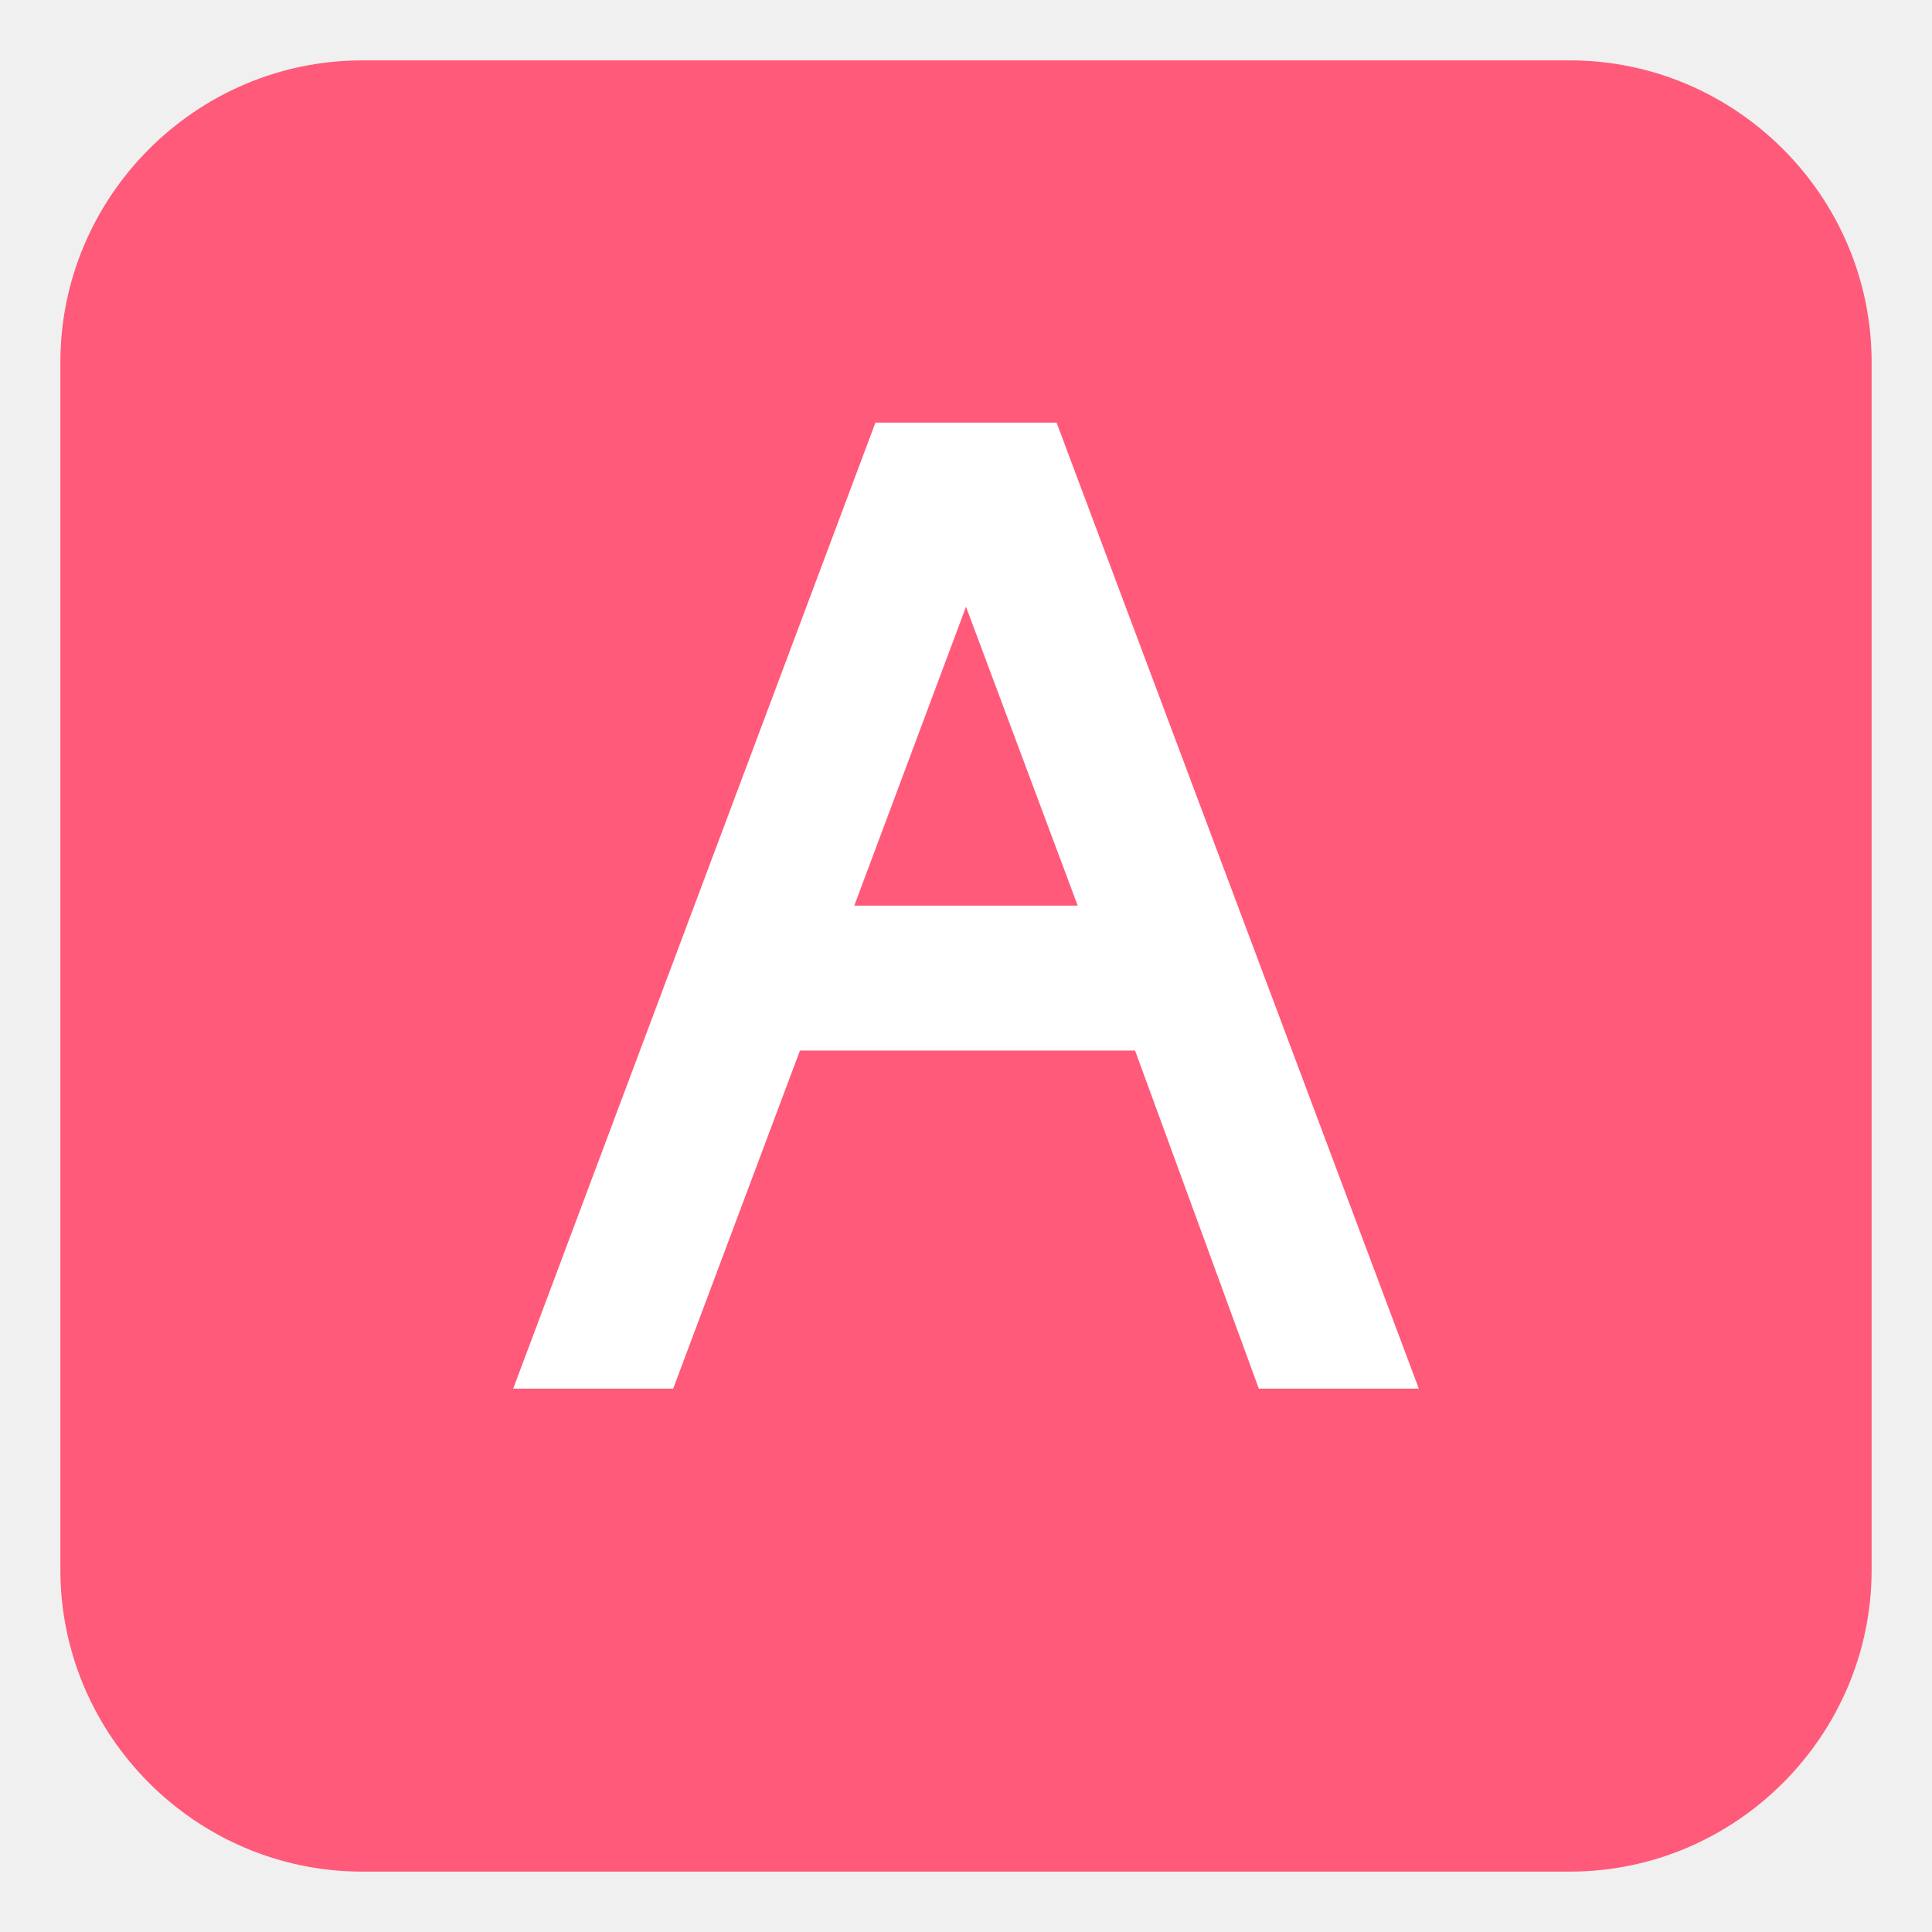
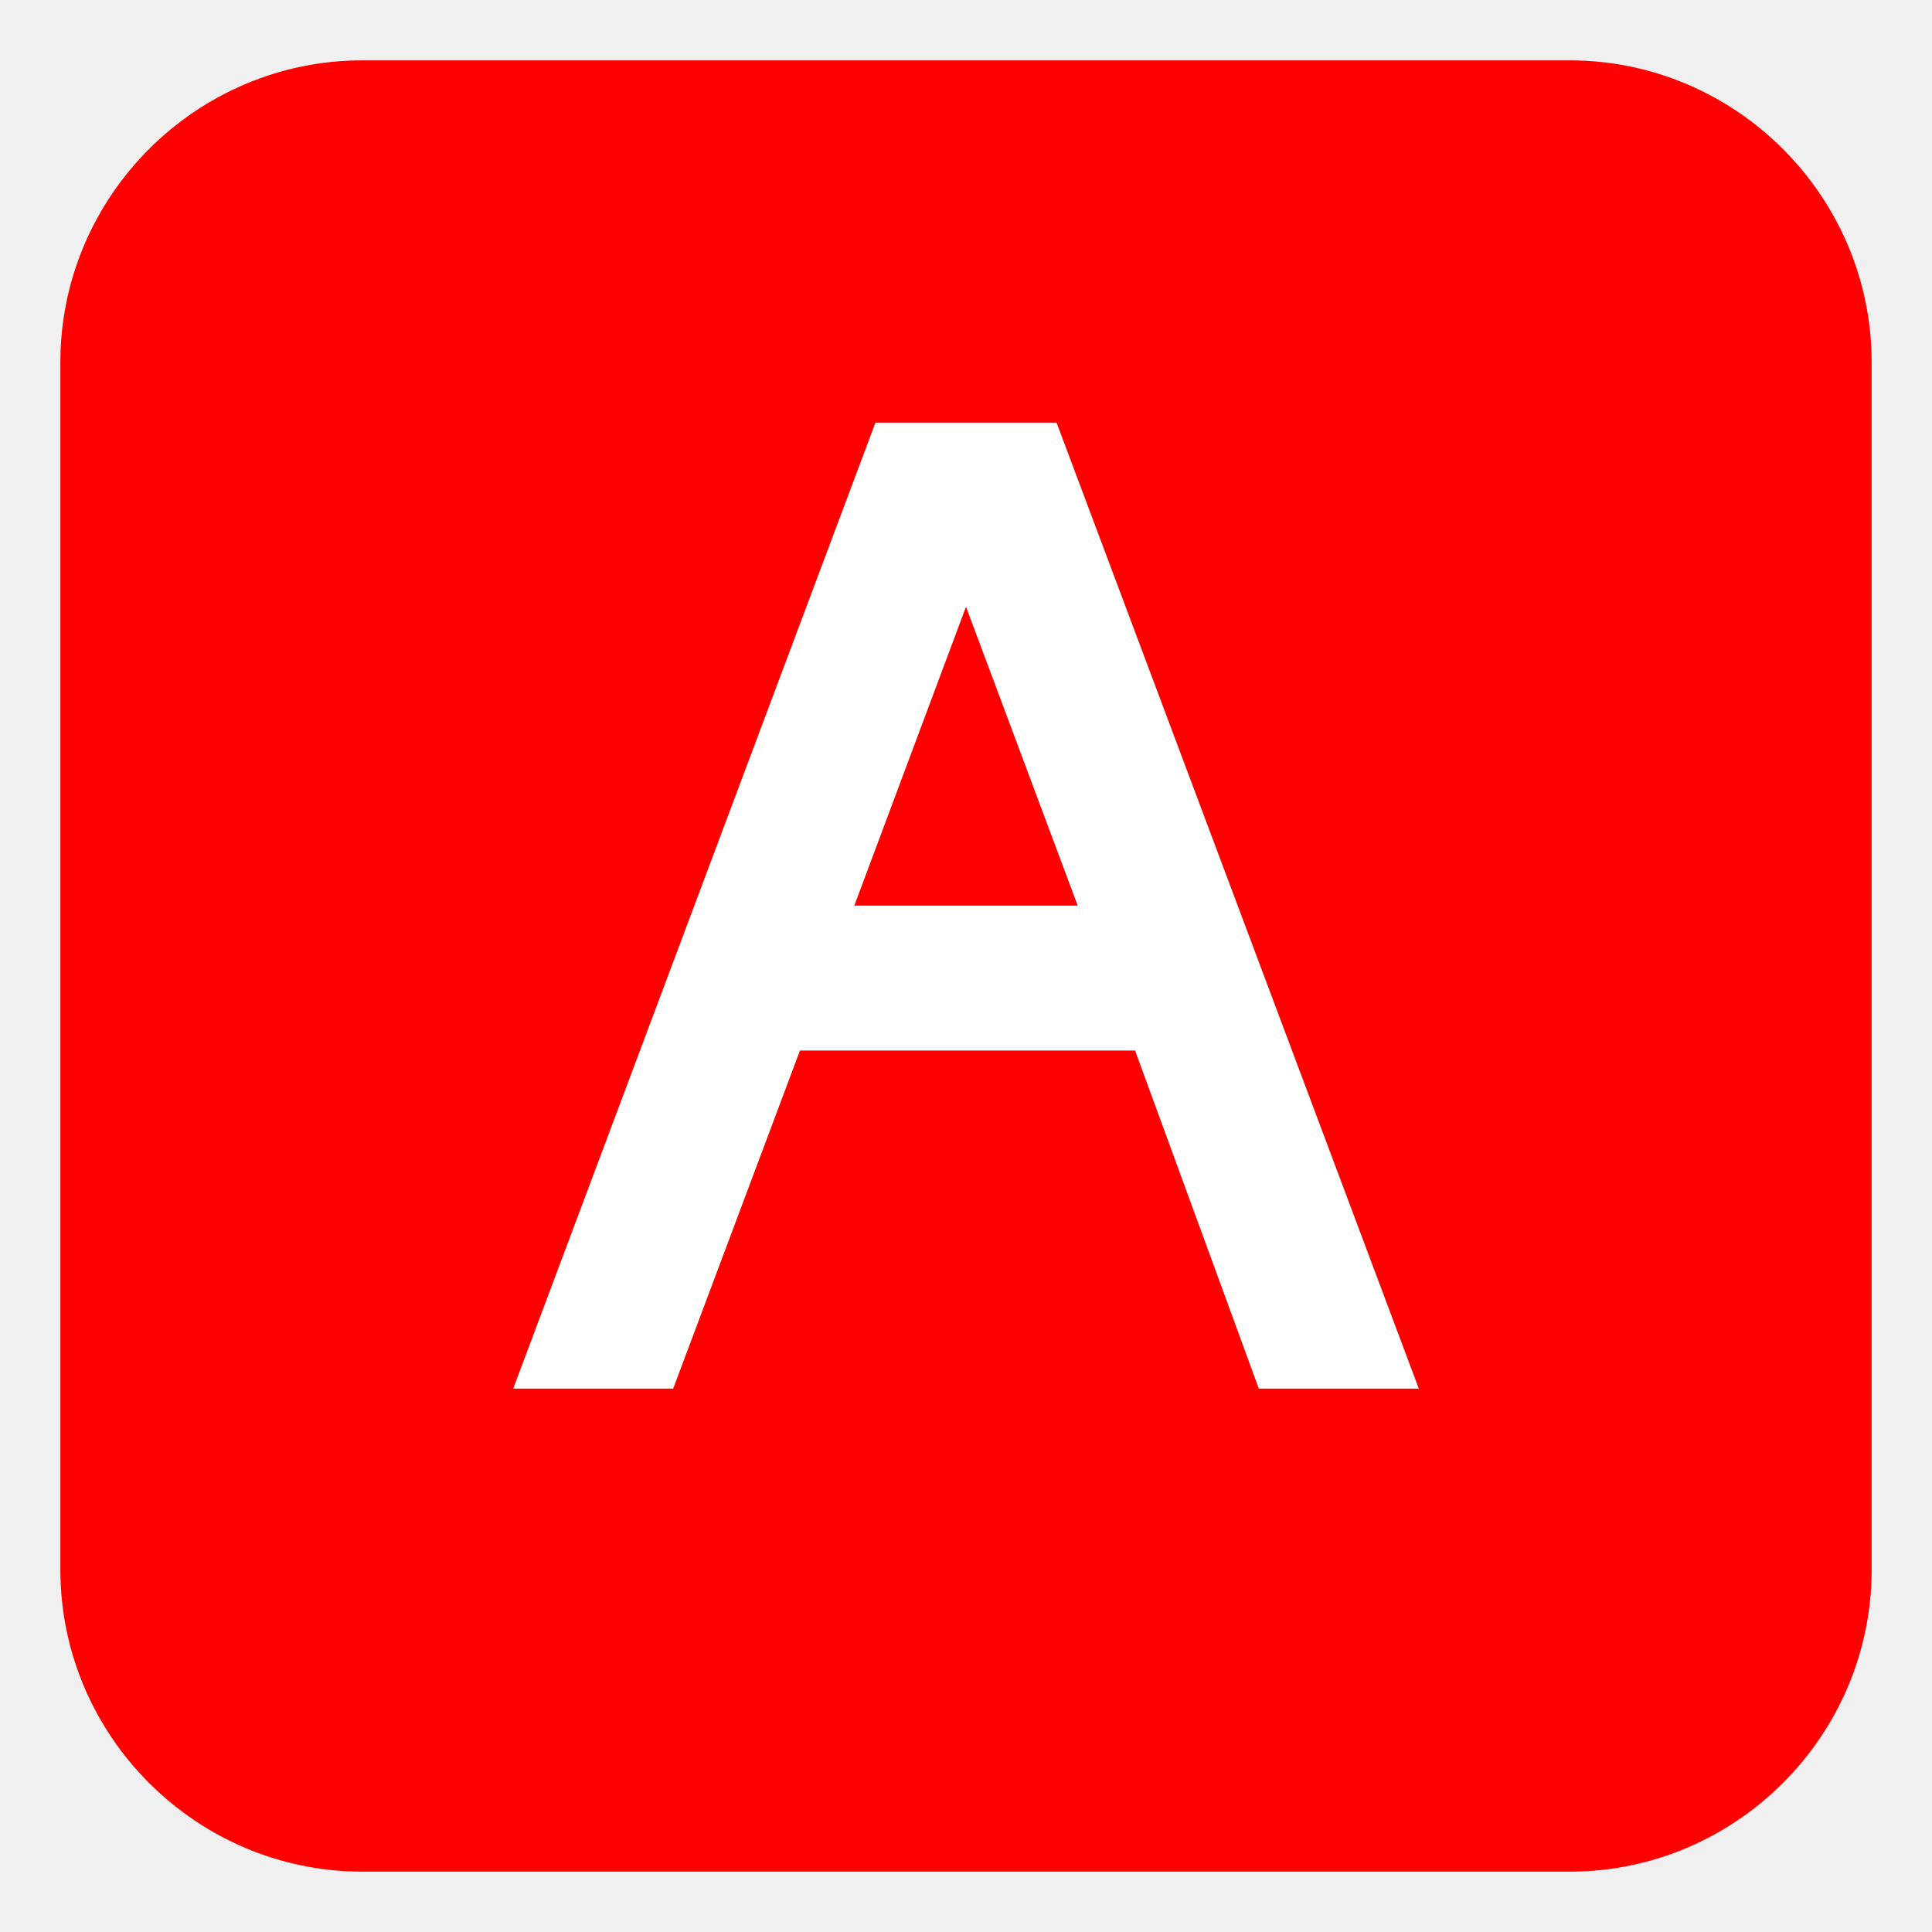
<svg xmlns="http://www.w3.org/2000/svg" viewBox="0 0 64 64">
-   <path fill="#ff5a79" d="M62 52c0 5.5-4.5 10-10 10H12C6.5 62 2 57.5 2 52V12C2 6.5 6.5 2 12 2h40c5.5 0 10 4.5 10 10v40z" />
+   <path fill="#ff0000" d="M62 52c0 5.5-4.5 10-10 10H12C6.5 62 2 57.5 2 52V12C2 6.5 6.5 2 12 2h40c5.5 0 10 4.5 10 10v40z" />
  <path fill="#fff" d="M41.7 46H47L35 14h-6L17 46h5.3l4.2-11.2h11.1L41.7 46zM28.3 30l3.7-9.9 3.7 9.9h-7.4z" />
</svg>
